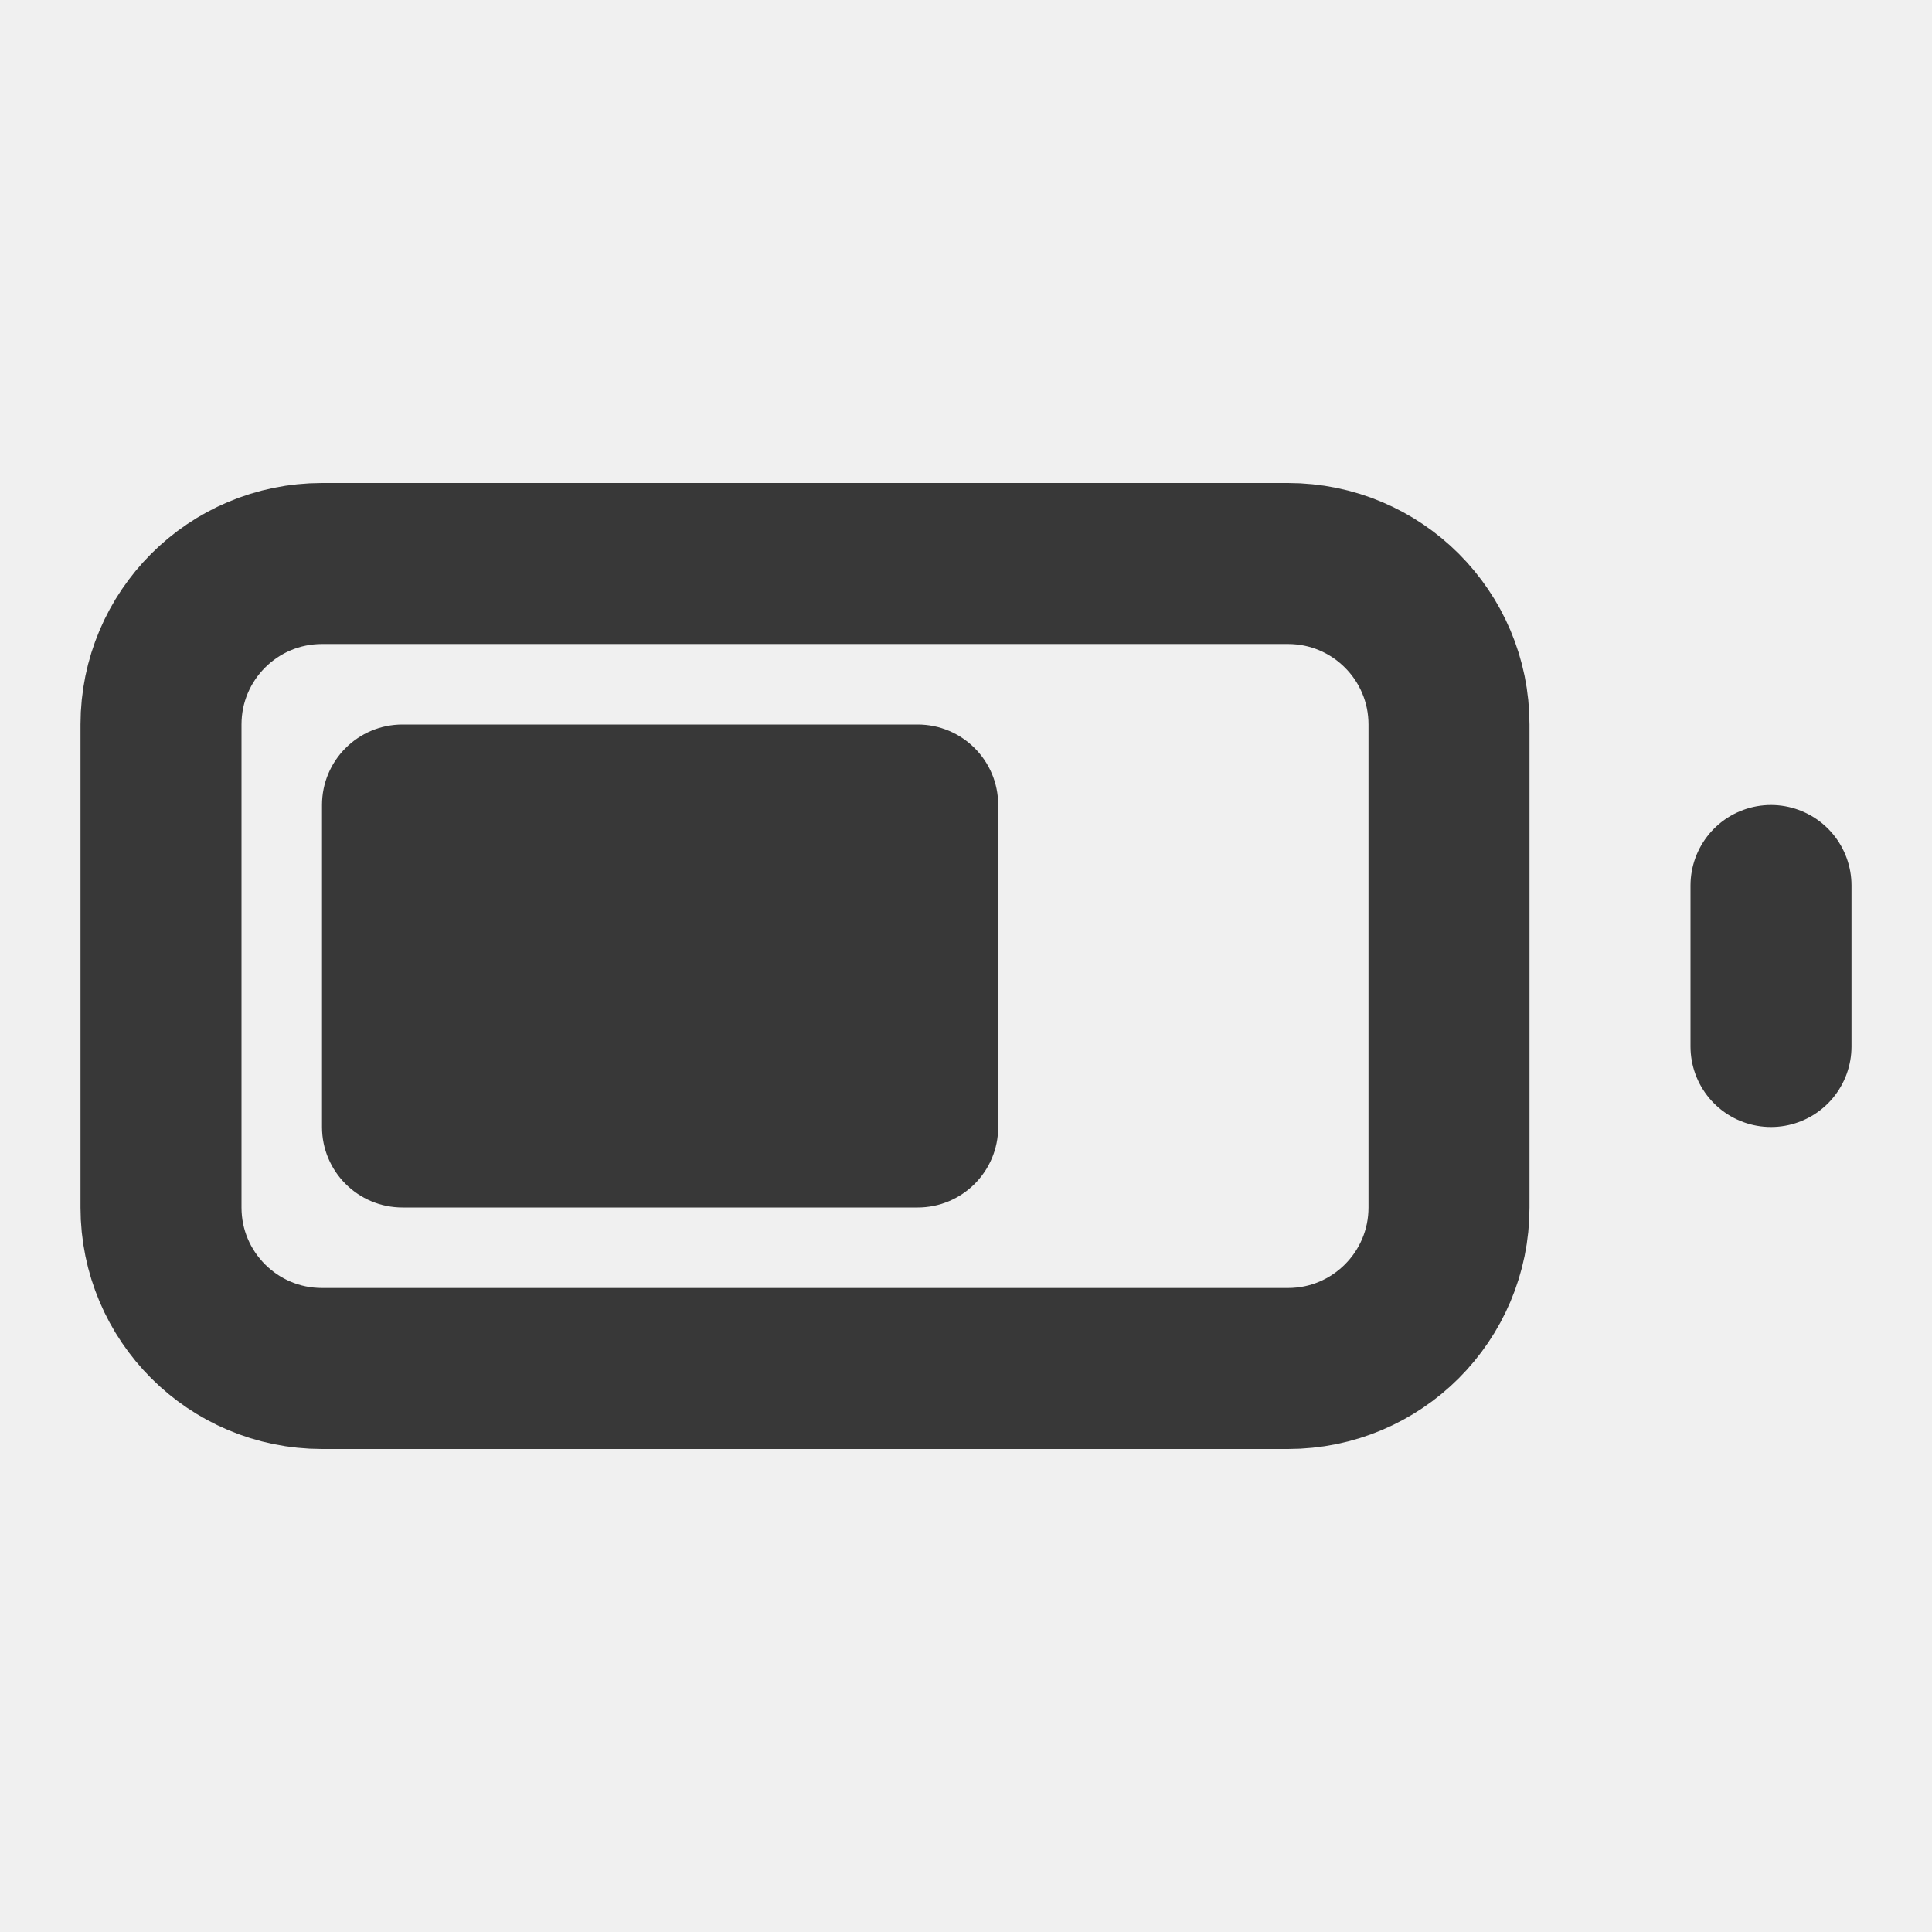
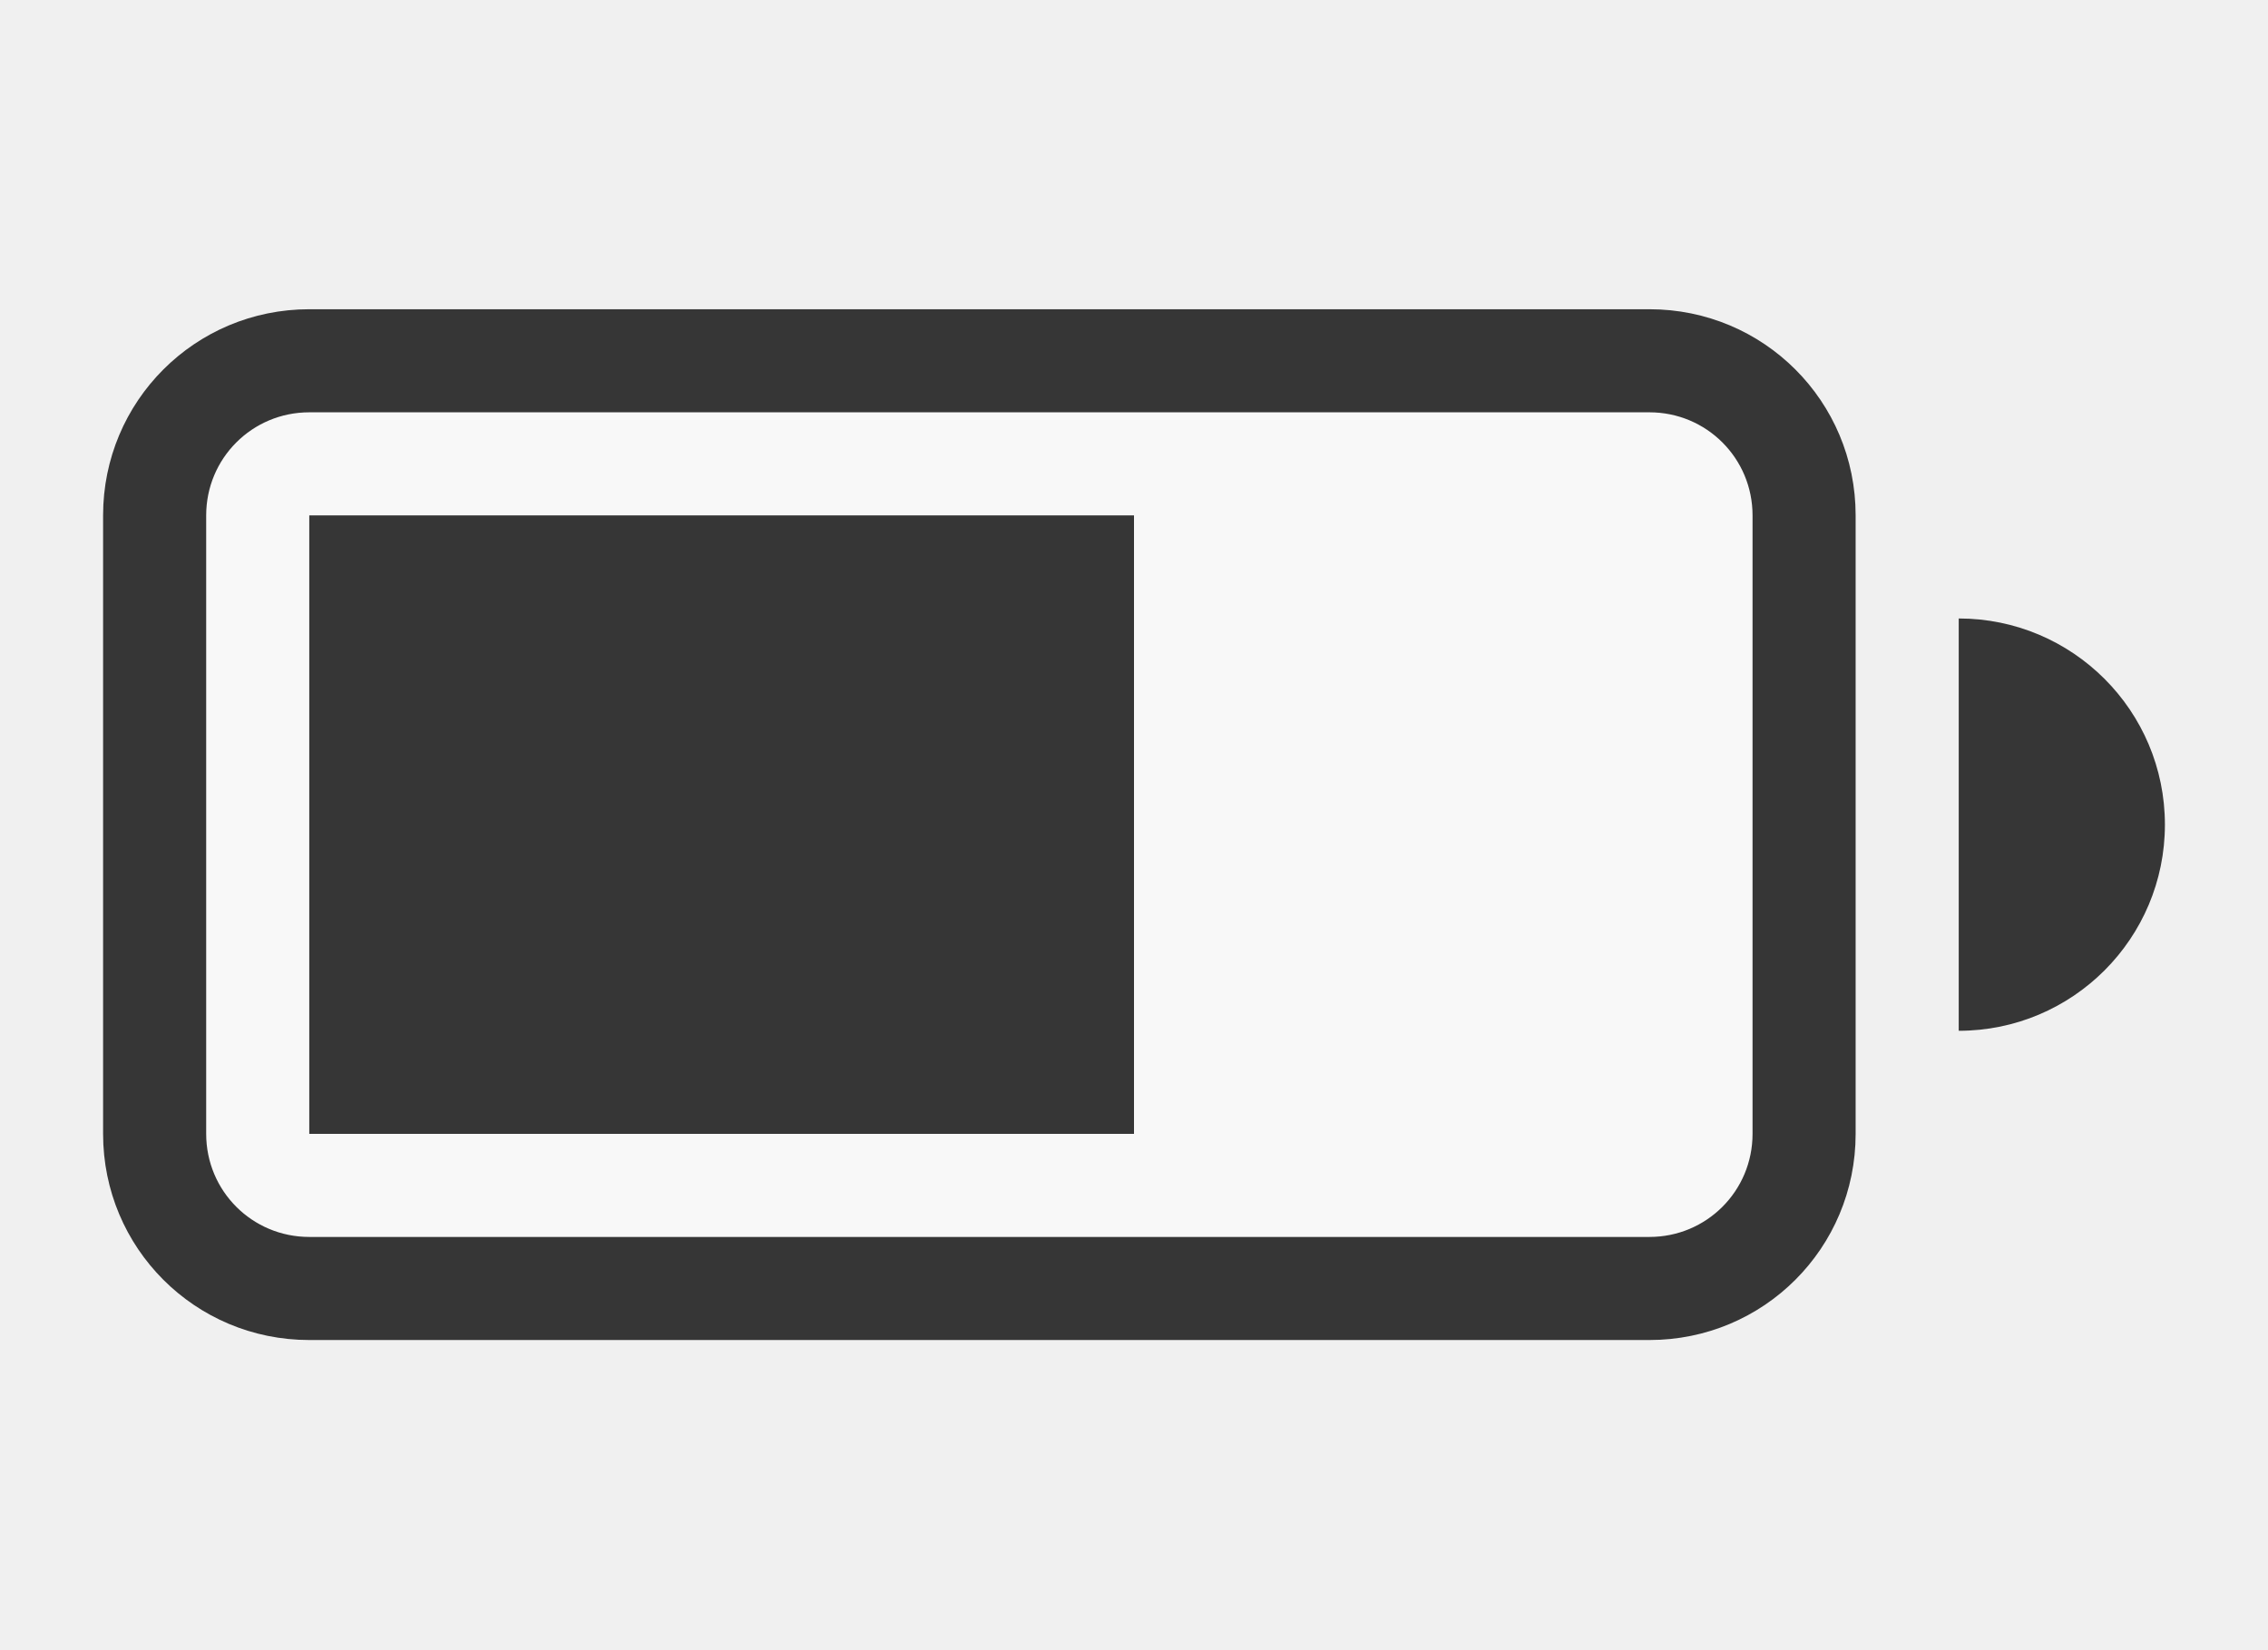
- <svg xmlns="http://www.w3.org/2000/svg" width="16" height="16" viewBox="0 0 24 24" fill="none" stroke="#383838" stroke-width="2" stroke-linecap="round" stroke-linejoin="round">
-   <rect x="2" y="7" width="16" height="10" rx="2" />
-   <line x1="22" y1="11" x2="22" y2="13" />
-   <rect x="4" y="9" width="8.4" height="6" rx="1" fill="#383838" stroke="none" />
+ <svg xmlns="http://www.w3.org/2000/svg" width="22" height="16" version="1.1" id="svg10">
+   <defs id="defs14" />
+   <rect style="opacity:0.5;fill:#ffffff;fill-opacity:1;stroke-width:1.119" id="rect843" width="15.355" height="8.376" x="1.826" y="3.812" />
+   <rect x="3" y="5" width="8" height="6" rx="0" ry="0" stroke-width="1.265" style="fill:#363636;fill-rule:evenodd;paint-order:stroke fill markers" id="rect2" />
+   <path d="M 3,3 C 1.892,3 1,3.892 1,5 v 6 c 0,1.108 0.892,2 2,2 h 13 c 1.108,0 2,-0.892 2,-2 V 5 C 18,3.892 17.108,3 16,3 Z m 0,1 h 13 c 0.554,0 1,0.446 1,1 v 6 c 0,0.554 -0.446,1 -1,1 H 3 C 2.446,12 2,11.554 2,11 V 5 C 2,4.446 2.446,4 3,4 Z" enable-background="new" style="fill:#363636;fill-rule:evenodd;paint-order:stroke fill markers" id="path4" />
+   <path d="m 19,6 v 4 A 2,2 0 0 0 21,8 2,2 0 0 0 19,6 Z" enable-background="new" style="fill:#363636;fill-rule:evenodd;paint-order:stroke fill markers" id="path6" />
</svg>
